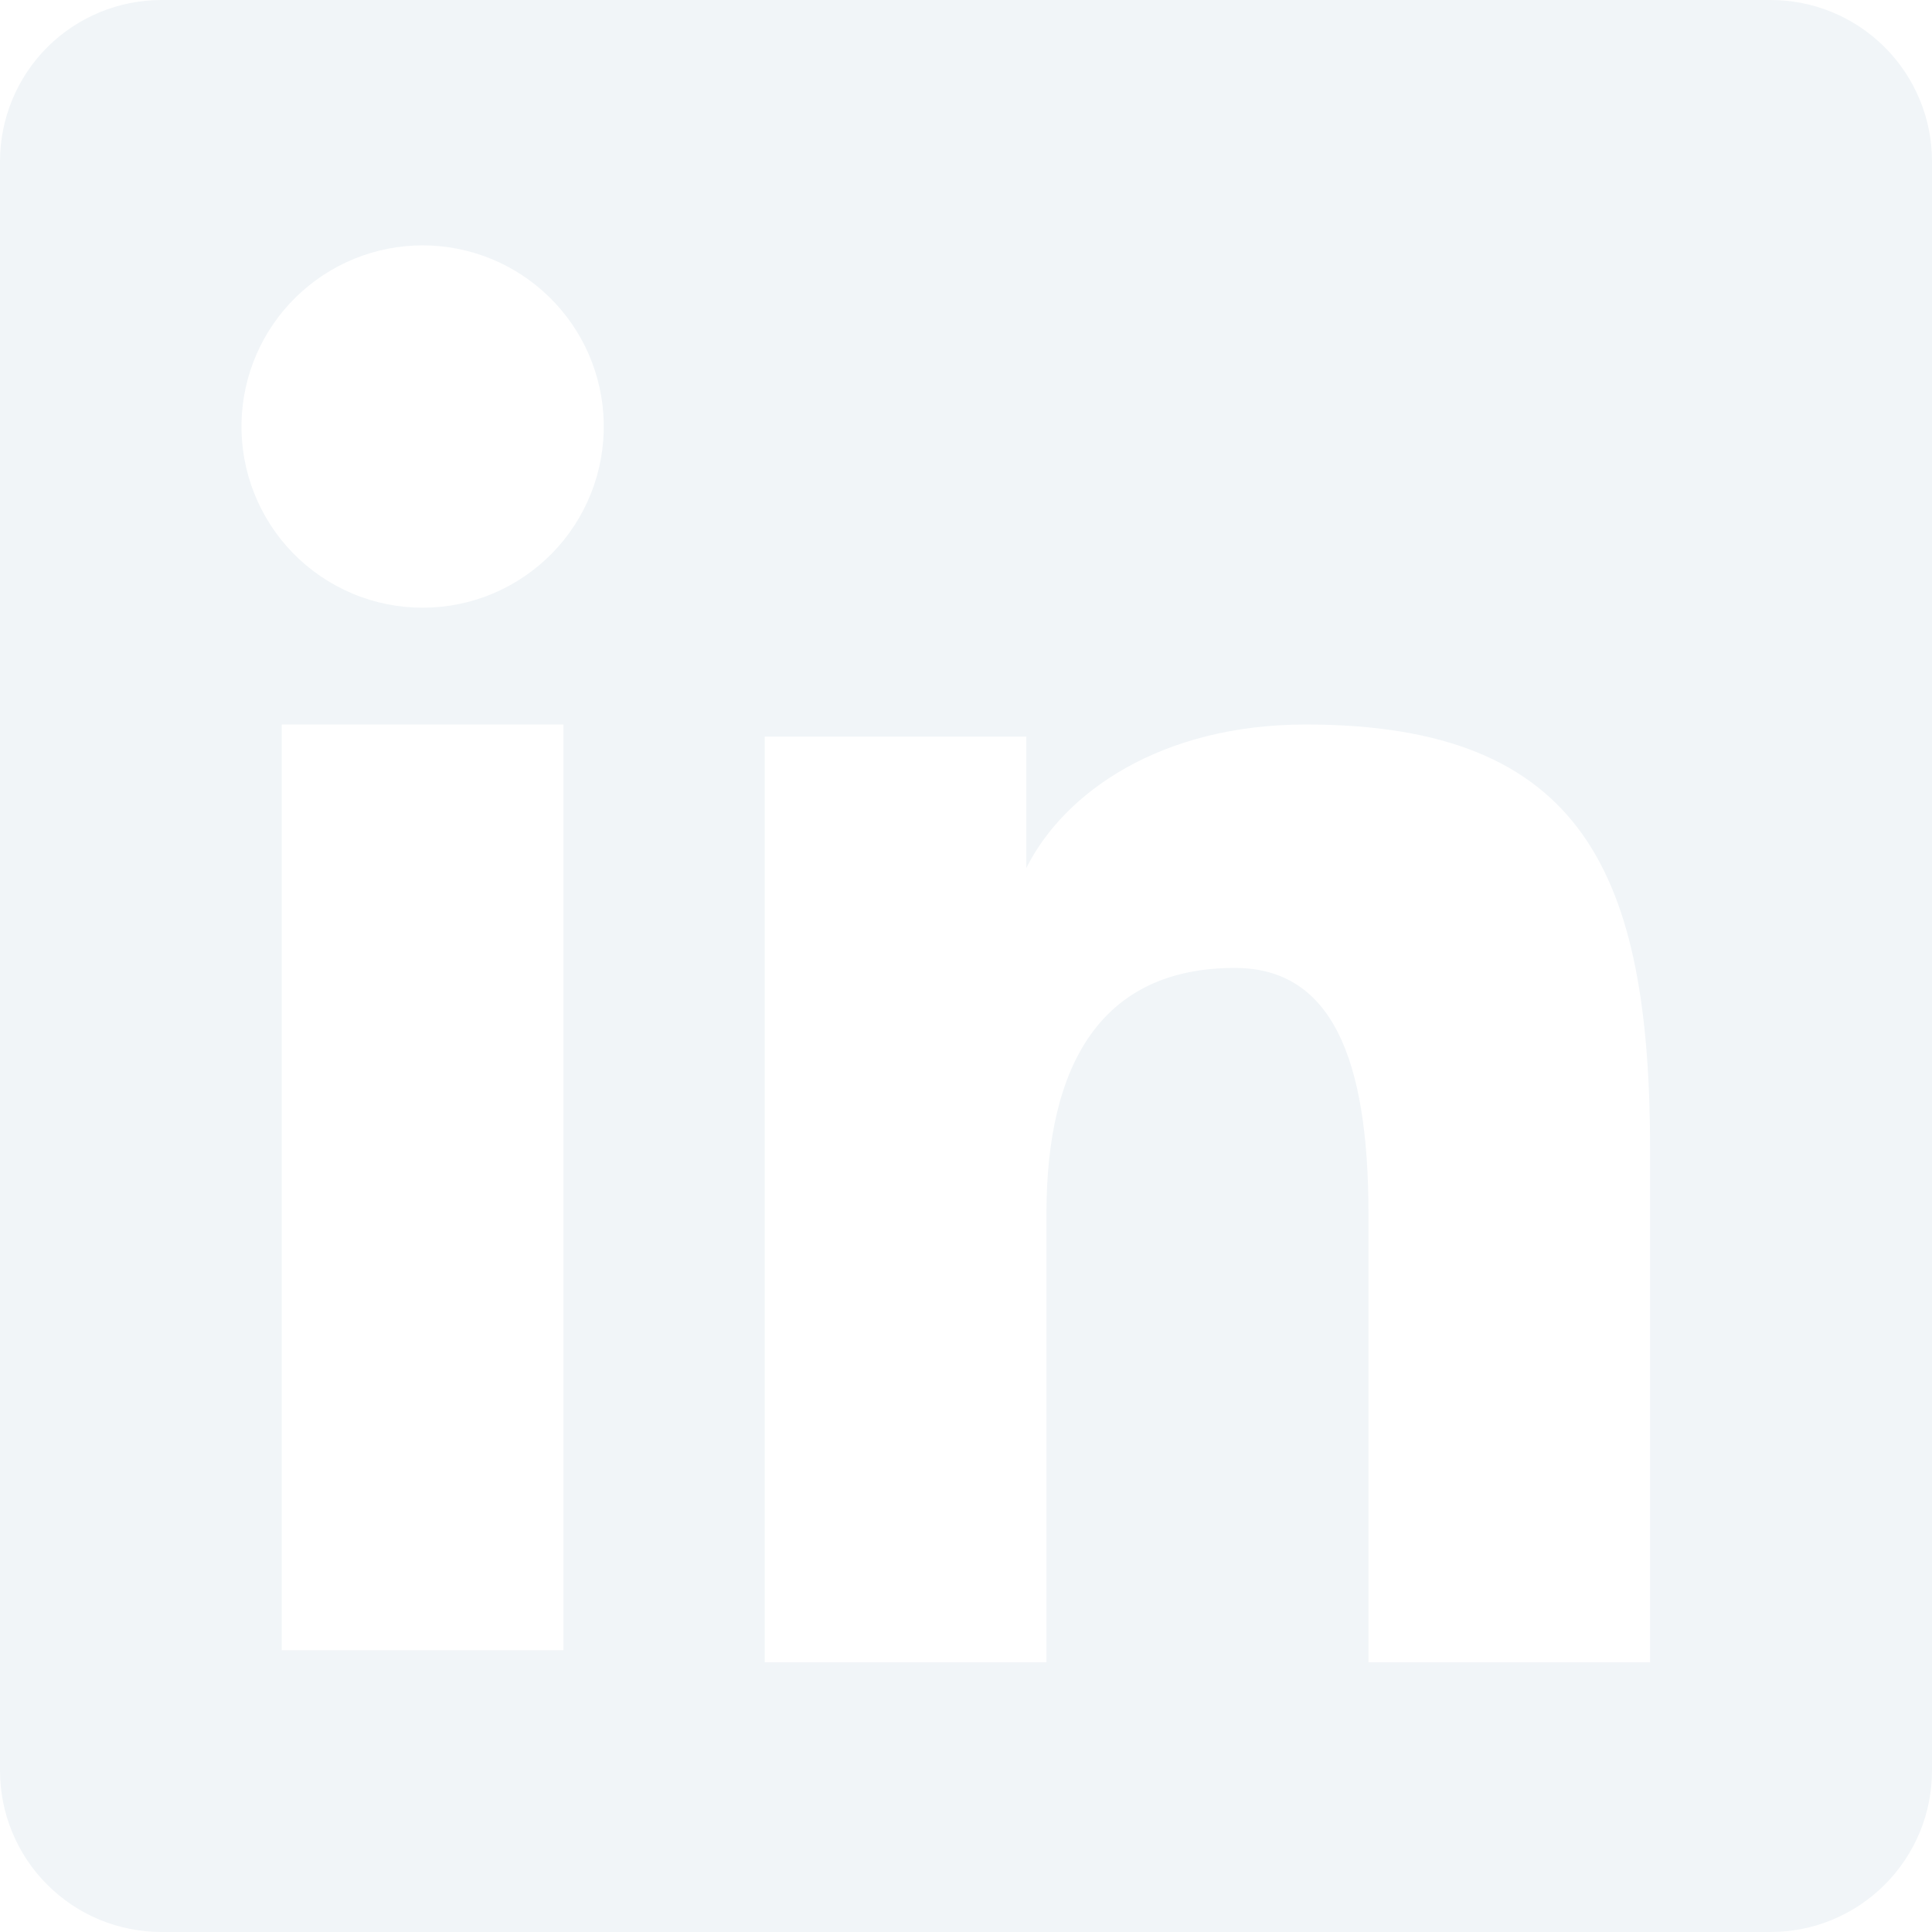
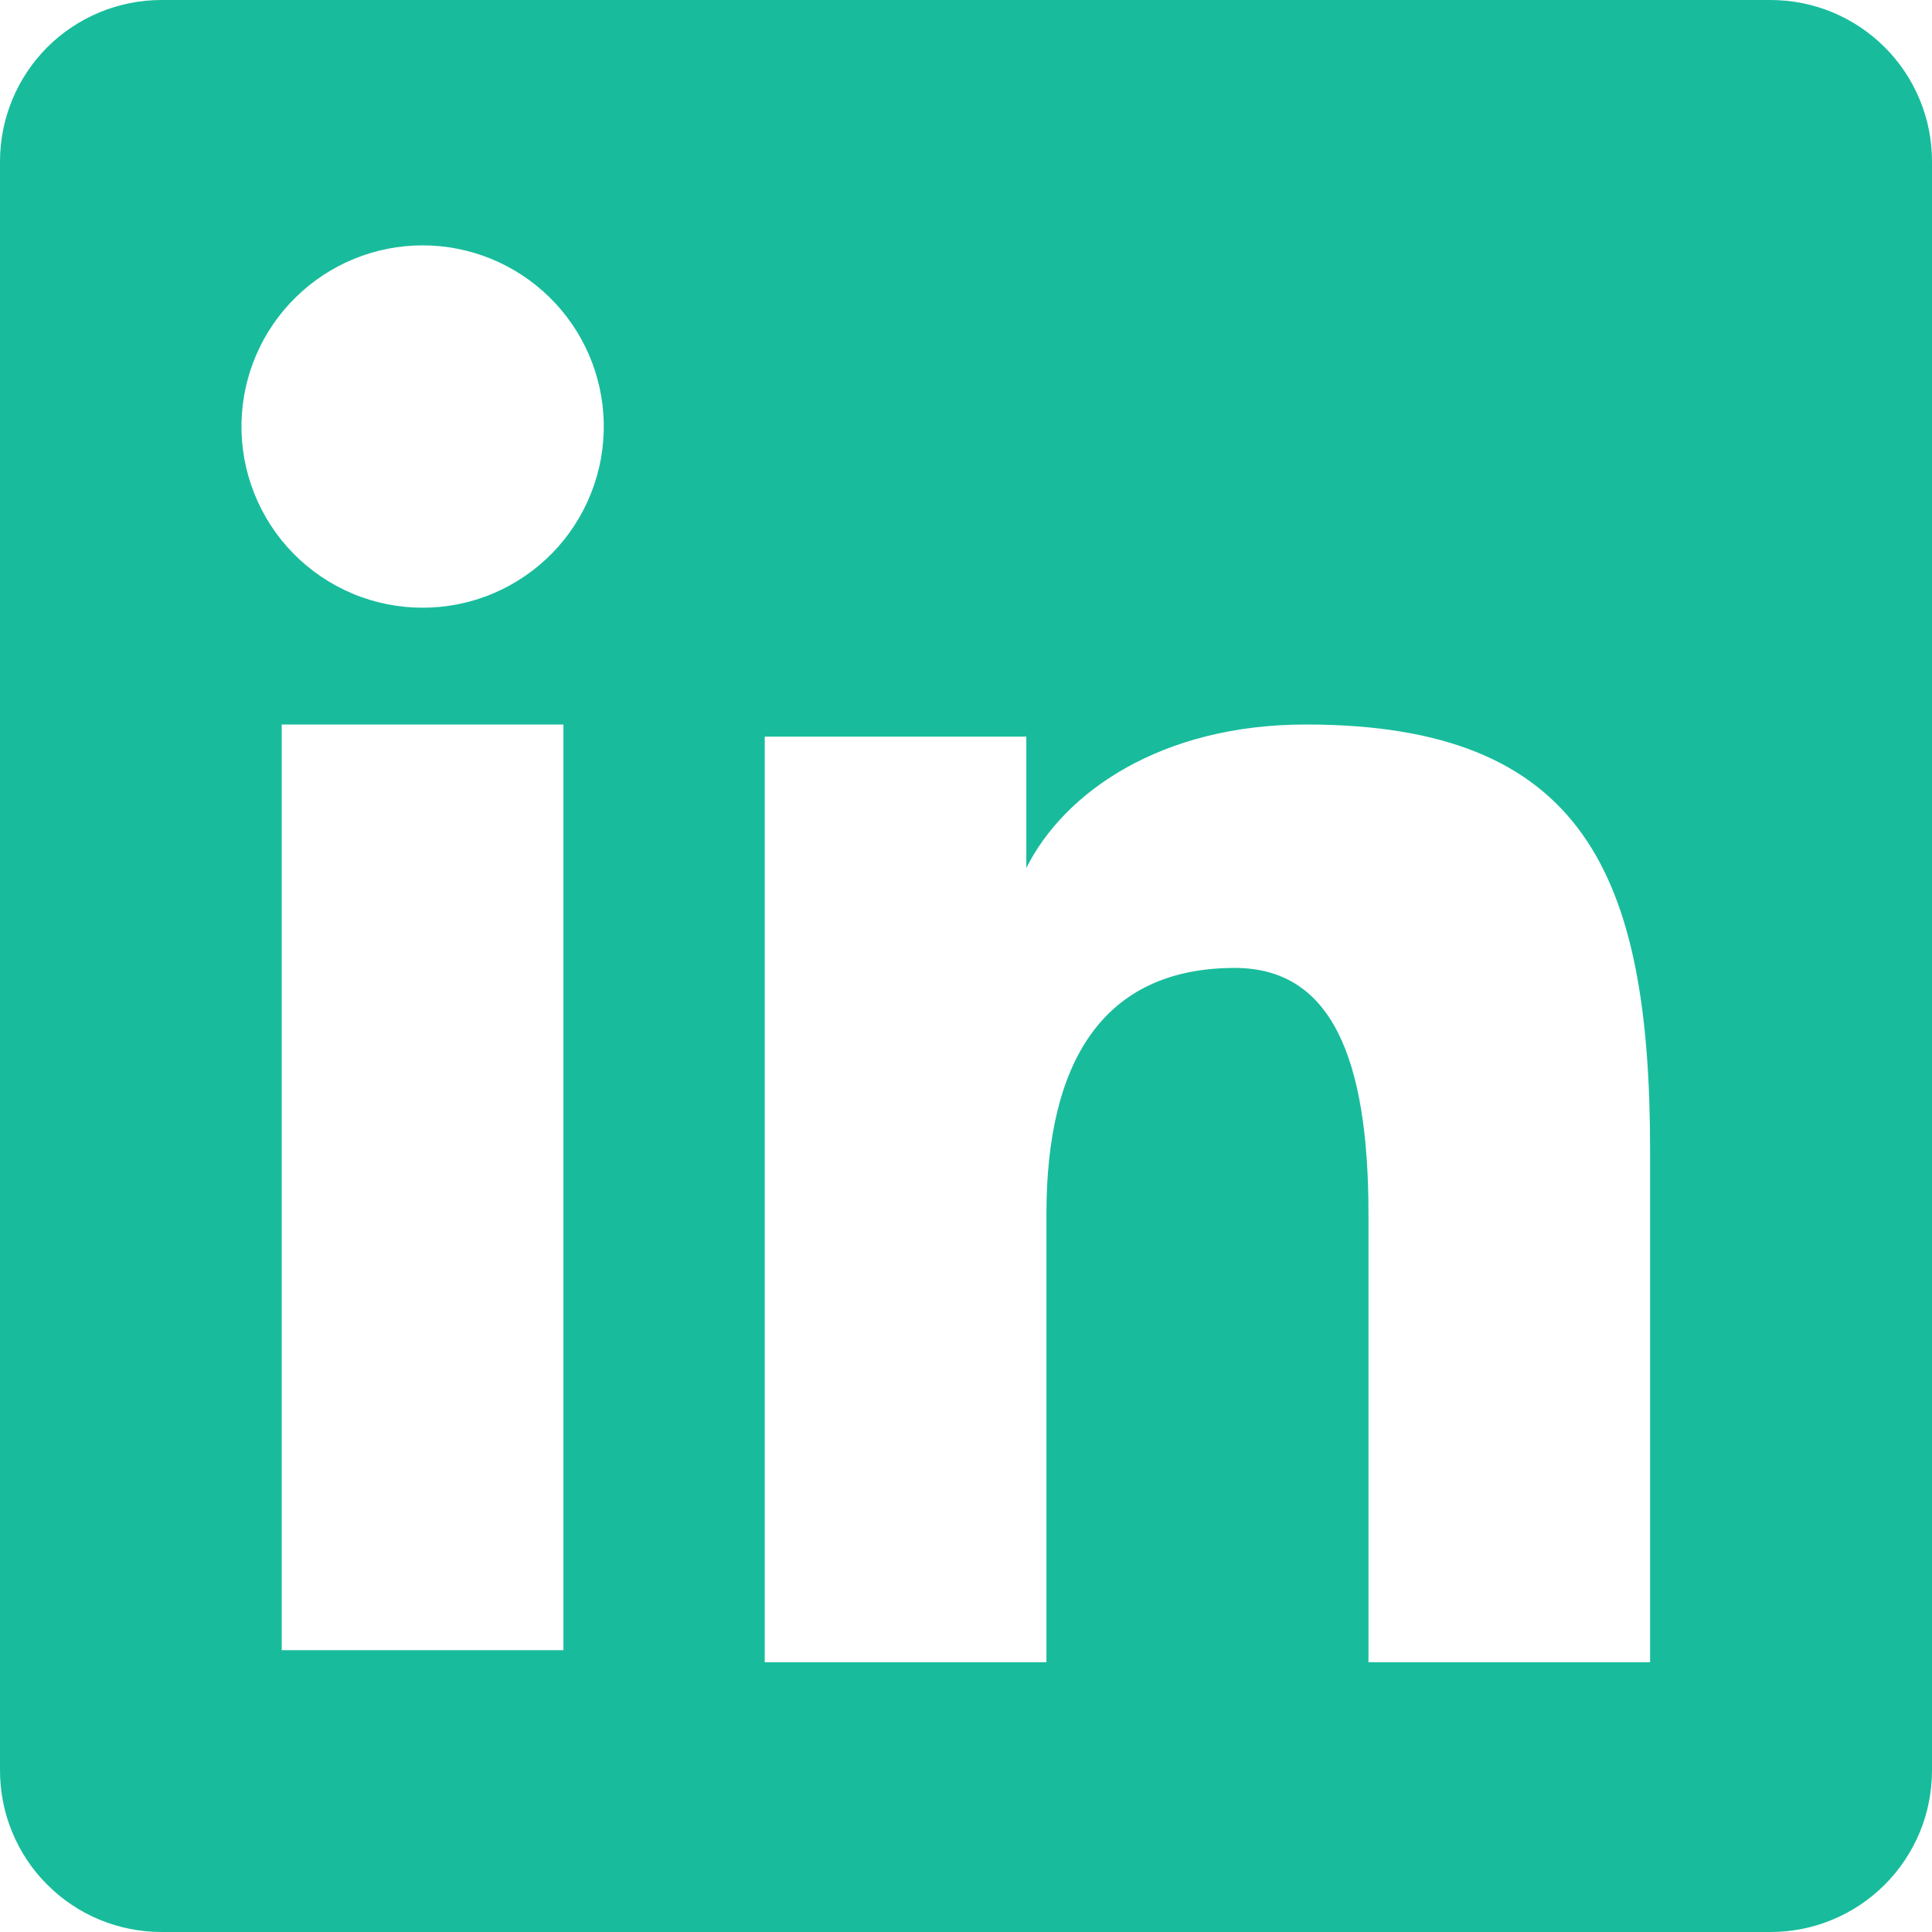
<svg xmlns="http://www.w3.org/2000/svg" width="22" height="22" viewBox="0 0 22 22" fill="none">
-   <path fill-rule="evenodd" clip-rule="evenodd" d="M2.7206e-07 1.838C2.7206e-07 1.351 0.194 0.883 0.538 0.538C0.883 0.194 1.351 2.45031e-06 1.838 2.45031e-06H20.16C20.402 -0 20.641 0.047 20.864 0.139C21.087 0.231 21.29 0.367 21.461 0.537C21.632 0.708 21.768 0.911 21.86 1.134C21.953 1.357 22 1.596 22 1.838V20.16C22 20.402 21.953 20.641 21.861 20.864C21.768 21.087 21.633 21.29 21.462 21.461C21.291 21.632 21.088 21.768 20.865 21.86C20.642 21.953 20.403 22 20.161 22H1.838C1.597 22 1.357 21.952 1.134 21.86C0.911 21.768 0.709 21.632 0.538 21.461C0.367 21.291 0.232 21.088 0.14 20.865C0.047 20.642 -0 20.402 2.7206e-07 20.161V1.838ZM8.708 8.388H11.687V9.884C12.117 9.024 13.217 8.25 14.87 8.25C18.039 8.25 18.79 9.963 18.79 13.106V18.928H15.583V13.822C15.583 12.032 15.153 11.022 14.061 11.022C12.546 11.022 11.916 12.111 11.916 13.822V18.928H8.708V8.388ZM3.208 18.791H6.416V8.25H3.208V18.79V18.791ZM6.875 4.812C6.881 5.087 6.832 5.36 6.731 5.615C6.63 5.871 6.479 6.104 6.287 6.3C6.095 6.496 5.866 6.652 5.612 6.759C5.359 6.866 5.087 6.92 4.812 6.92C4.538 6.92 4.266 6.866 4.013 6.759C3.759 6.652 3.53 6.496 3.338 6.3C3.146 6.104 2.995 5.871 2.894 5.615C2.793 5.36 2.744 5.087 2.75 4.812C2.762 4.273 2.984 3.76 3.37 3.383C3.755 3.006 4.273 2.794 4.812 2.794C5.352 2.794 5.87 3.006 6.255 3.383C6.641 3.76 6.863 4.273 6.875 4.812Z" fill="#F1F5F8" />
+   <path fill-rule="evenodd" clip-rule="evenodd" d="M2.7206e-07 1.838C2.7206e-07 1.351 0.194 0.883 0.538 0.538C0.883 0.194 1.351 2.45031e-06 1.838 2.45031e-06H20.16C20.402 -0 20.641 0.047 20.864 0.139C21.087 0.231 21.29 0.367 21.461 0.537C21.632 0.708 21.768 0.911 21.86 1.134C21.953 1.357 22 1.596 22 1.838V20.16C22 20.402 21.953 20.641 21.861 20.864C21.768 21.087 21.633 21.29 21.462 21.461C21.291 21.632 21.088 21.768 20.865 21.86C20.642 21.953 20.403 22 20.161 22H1.838C1.597 22 1.357 21.952 1.134 21.86C0.911 21.768 0.709 21.632 0.538 21.461C0.367 21.291 0.232 21.088 0.14 20.865C0.047 20.642 -0 20.402 2.7206e-07 20.161V1.838ZM8.708 8.388H11.687V9.884C12.117 9.024 13.217 8.25 14.87 8.25C18.039 8.25 18.79 9.963 18.79 13.106V18.928H15.583V13.822C15.583 12.032 15.153 11.022 14.061 11.022C12.546 11.022 11.916 12.111 11.916 13.822V18.928H8.708V8.388ZM3.208 18.791H6.416V8.25H3.208V18.79V18.791ZM6.875 4.812C6.881 5.087 6.832 5.36 6.731 5.615C6.63 5.871 6.479 6.104 6.287 6.3C6.095 6.496 5.866 6.652 5.612 6.759C5.359 6.866 5.087 6.92 4.812 6.92C4.538 6.92 4.266 6.866 4.013 6.759C3.759 6.652 3.53 6.496 3.338 6.3C3.146 6.104 2.995 5.871 2.894 5.615C2.793 5.36 2.744 5.087 2.75 4.812C2.762 4.273 2.984 3.76 3.37 3.383C3.755 3.006 4.273 2.794 4.812 2.794C5.352 2.794 5.87 3.006 6.255 3.383C6.641 3.76 6.863 4.273 6.875 4.812Z" fill="#18BC9C" />
</svg>
